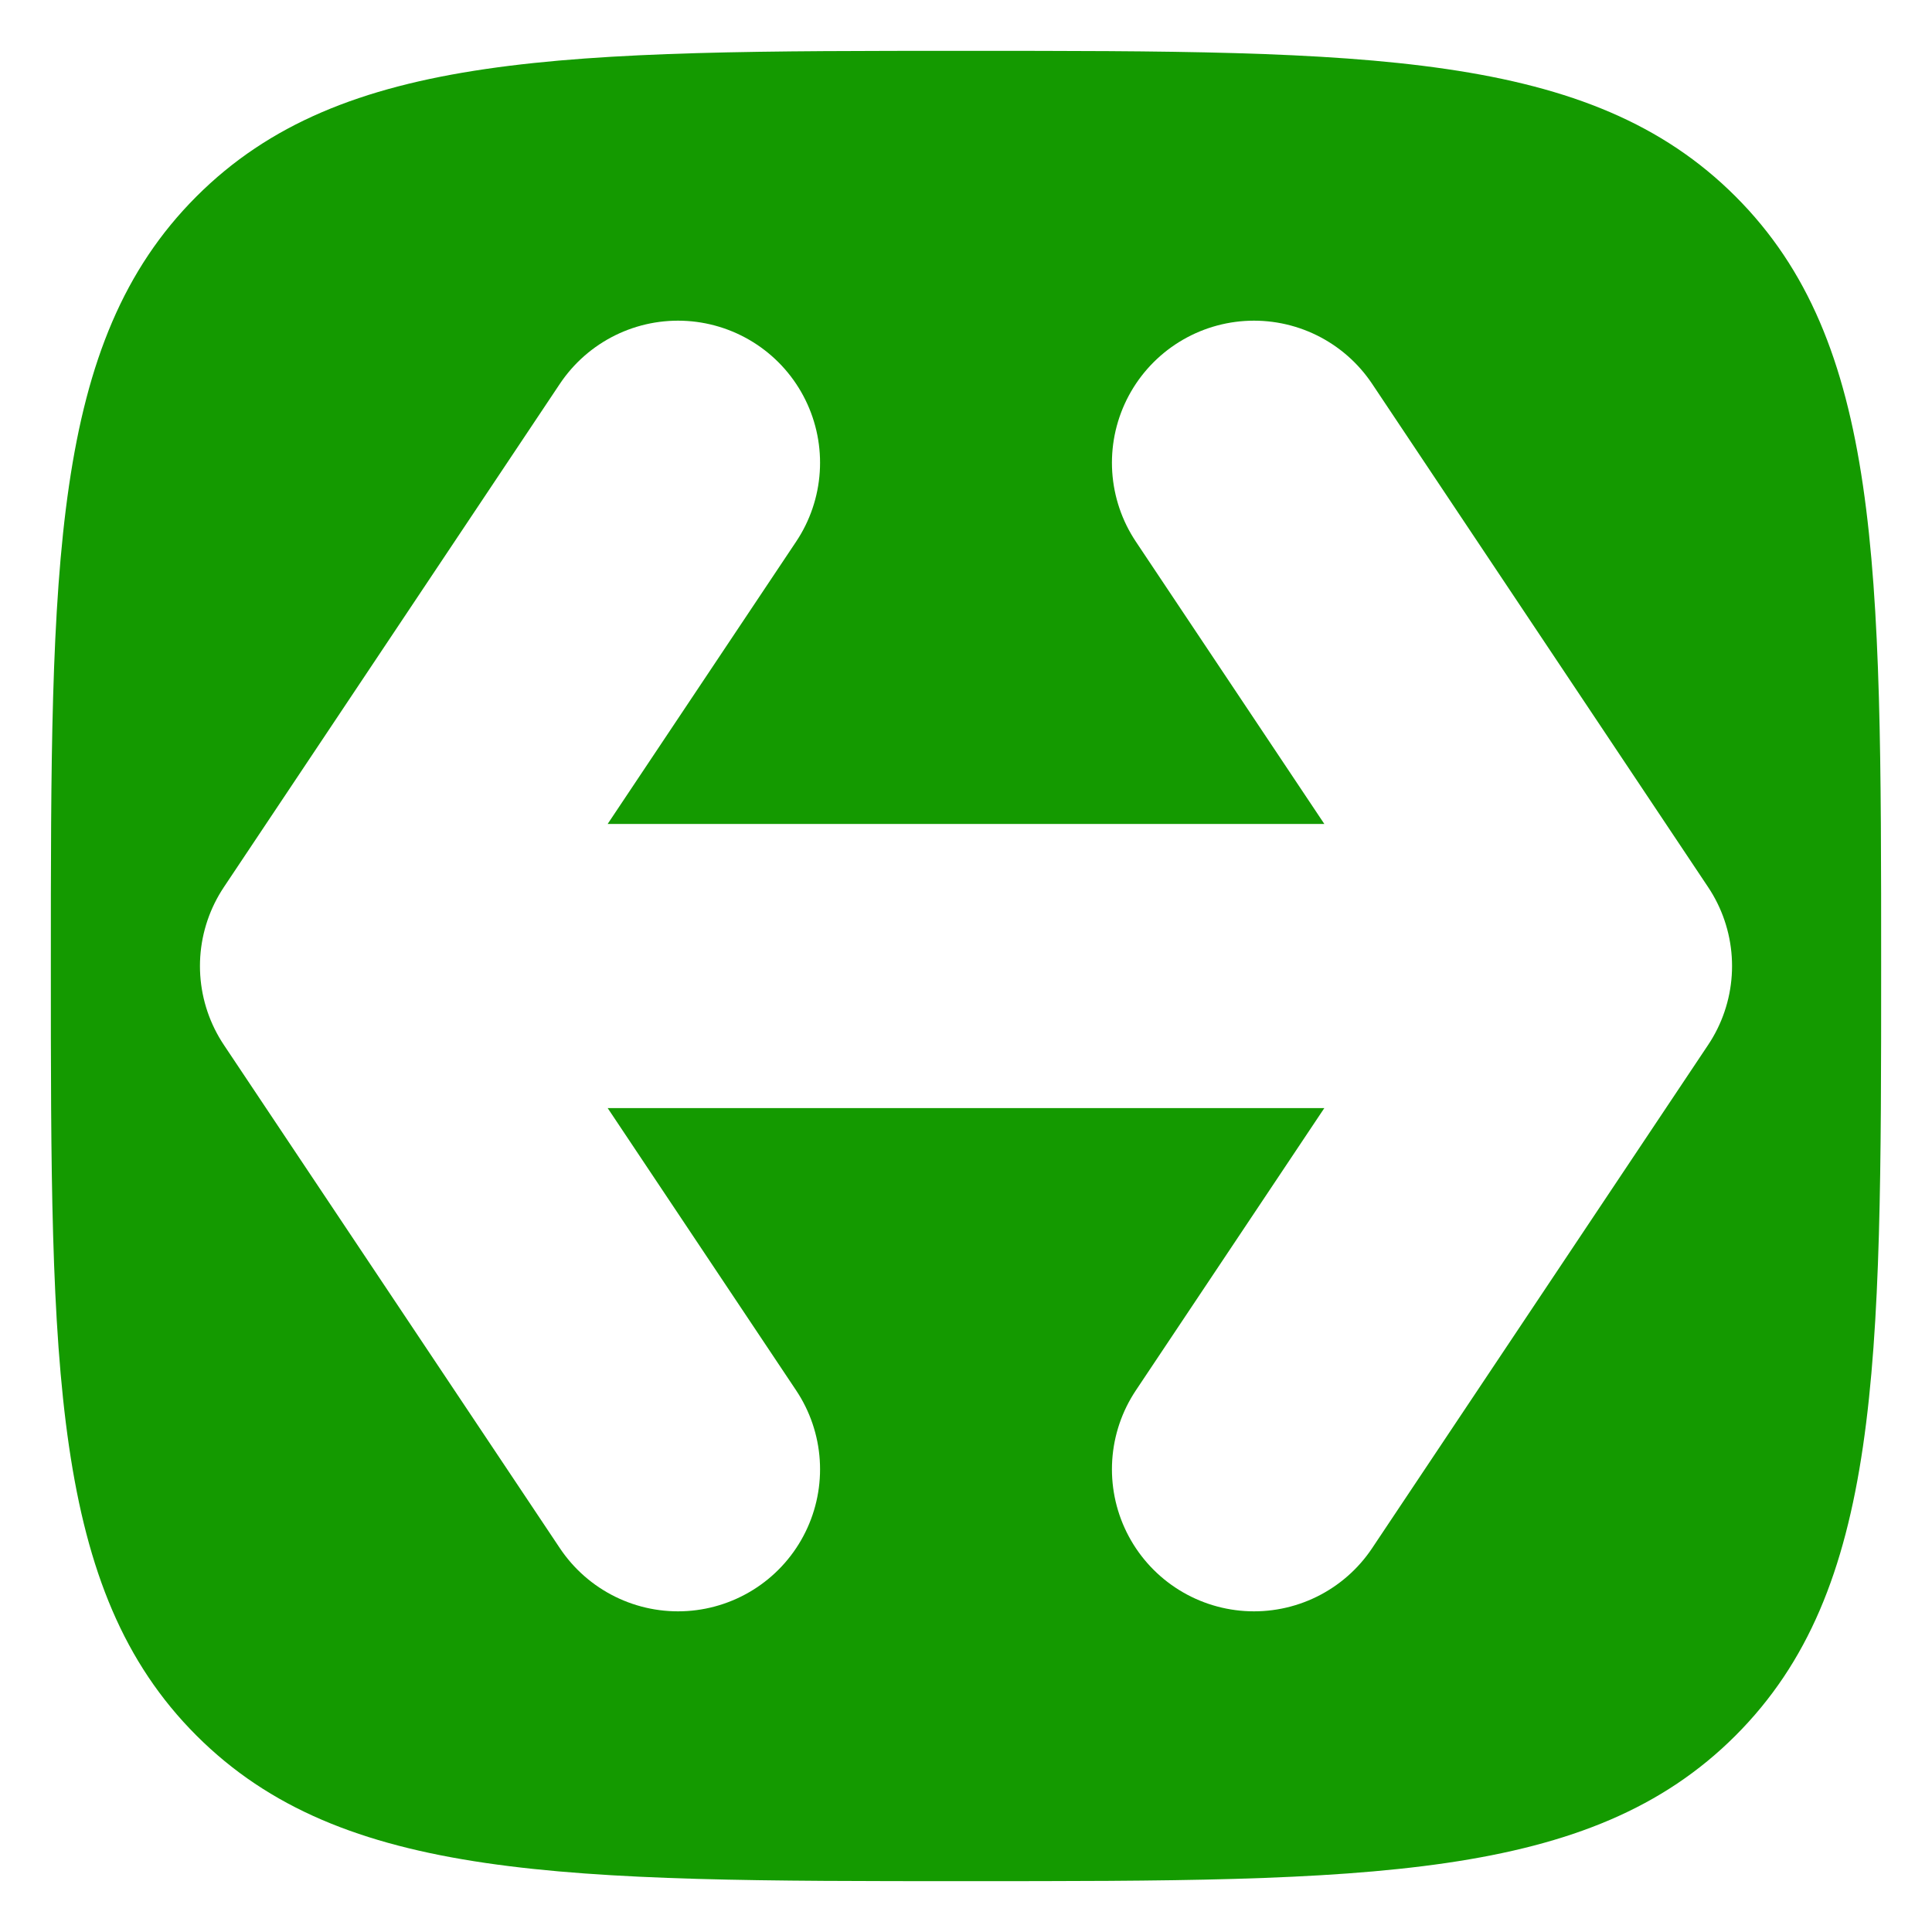
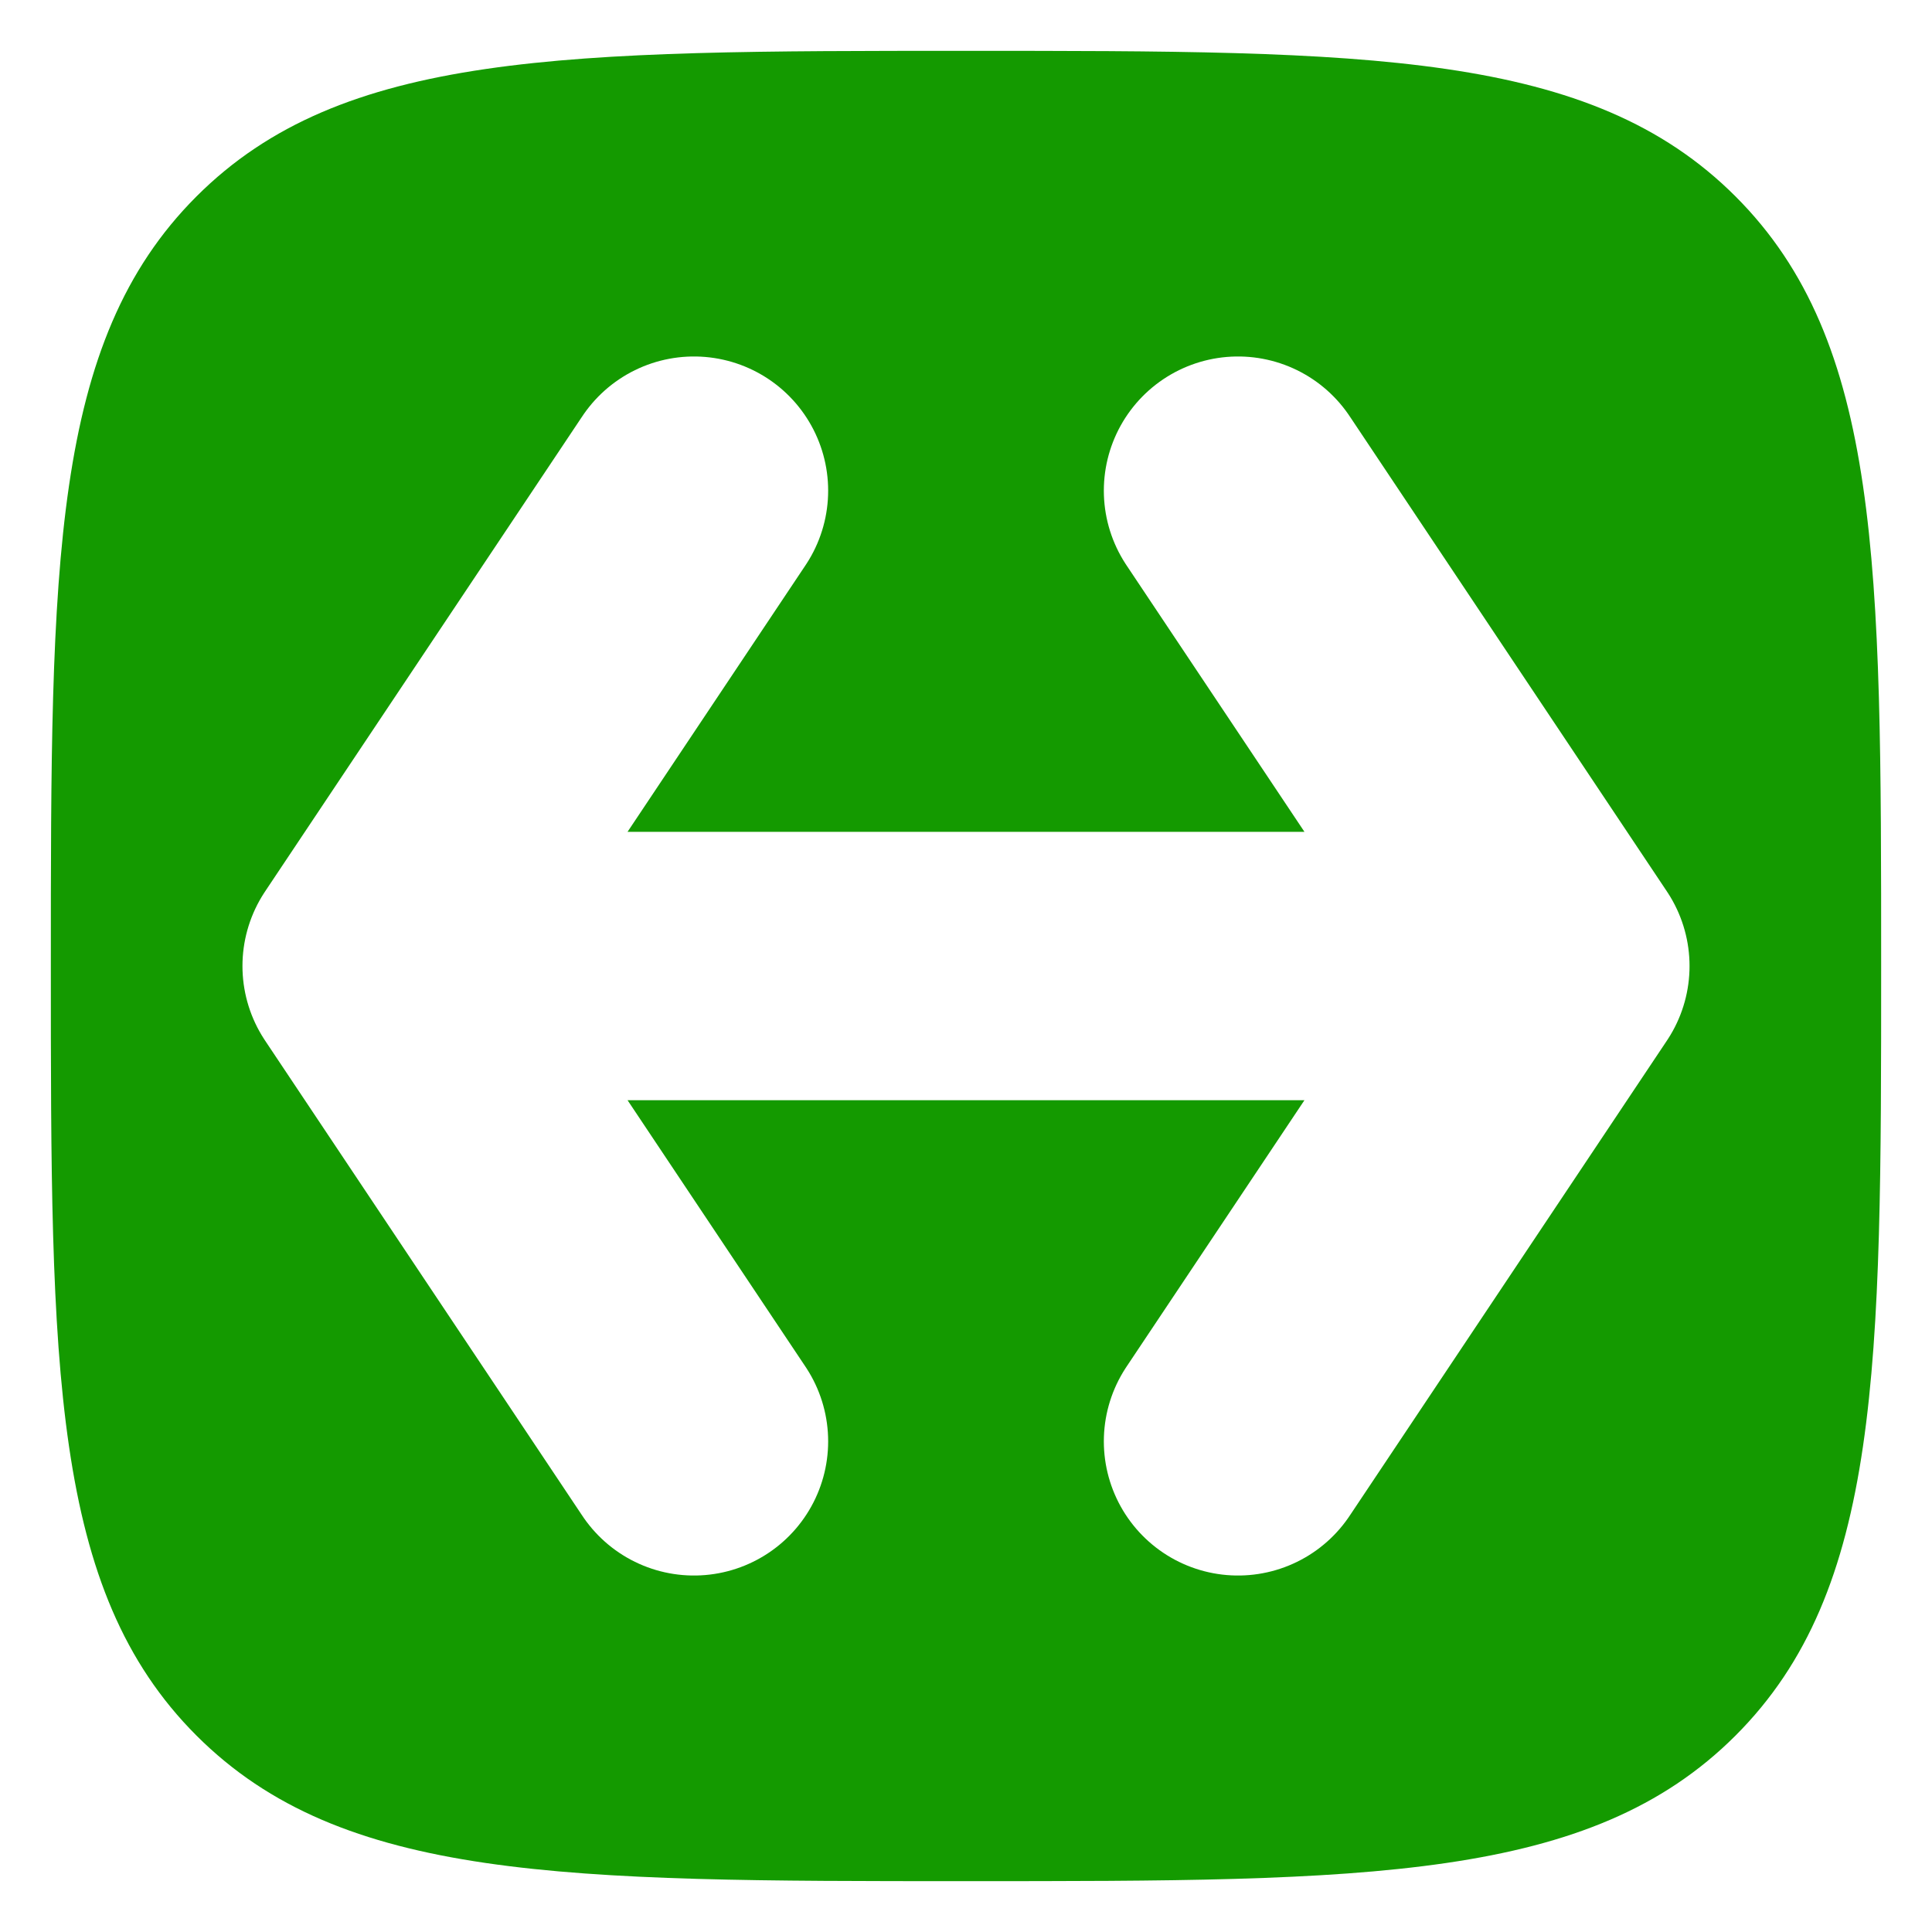
<svg xmlns="http://www.w3.org/2000/svg" xmlns:ns1="https://boxy-svg.com" id="main-svg" version="1.1" x="0px" y="0px" width="500px" height="500px" viewBox="-85 -85 170 170">
  <defs>
    <ns1:export>
      <ns1:file format="png" width="500" height="500" path="squircle.png" />
    </ns1:export>
    <clipPath id="clip-0">
      <path stroke-width="4.04" d="M 0 80.526 C 35.286 80.526 54.902 80.526 67.714 67.714 C 80.526 54.902 80.526 35.286 80.526 0 C 80.526 -35.286 80.526 -54.902 67.714 -67.714 C 54.902 -80.526 35.286 -80.526 0 -80.526 C -35.286 -80.526 -54.902 -80.526 -67.714 -67.714 C -80.526 -54.902 -80.526 -35.286 -80.526 0 C -80.526 35.286 -80.526 54.902 -67.714 67.714 C -54.902 80.526 -35.286 80.526 0 80.526 Z" style="fill: rgb(255, 255, 255); stroke-width: 4.04;" />
    </clipPath>
  </defs>
  <rect x="-85" y="-85" width="170" height="170" style="pointer-events: none; fill: rgb(20, 154, 0); stroke-width: 0.239; clip-path: url(&quot;#clip-0&quot;);" />
-   <path style="fill: none; stroke: rgb(255, 255, 255); stroke-linecap: round; stroke-linejoin: round; transform-origin: -0.002px 0.003px; stroke-width: 25px;" d="M -25.342 44.284 L -54.906 0.002 L -25.342 -44.284 M -54.906 0.002 L 54.906 0.002 M 25.341 -44.284 L 54.906 0.002 L 25.341 44.284" />
+   <g style="" transform="matrix(0.944509, 0, 0, 0.944509, 0, 0)">
+     <path style="fill: none; stroke: rgb(255, 255, 255); stroke-linecap: round; stroke-linejoin: round; stroke-width: 25px; transform-origin: -0.002px 0.003px;" d="M -25.342 44.284 L -54.906 0.002 L -25.342 -44.284 M -54.906 0.002 L 54.906 0.002 M 25.341 -44.284 L 54.906 0.002 L 25.341 44.284" />
+   </g>
</svg>
